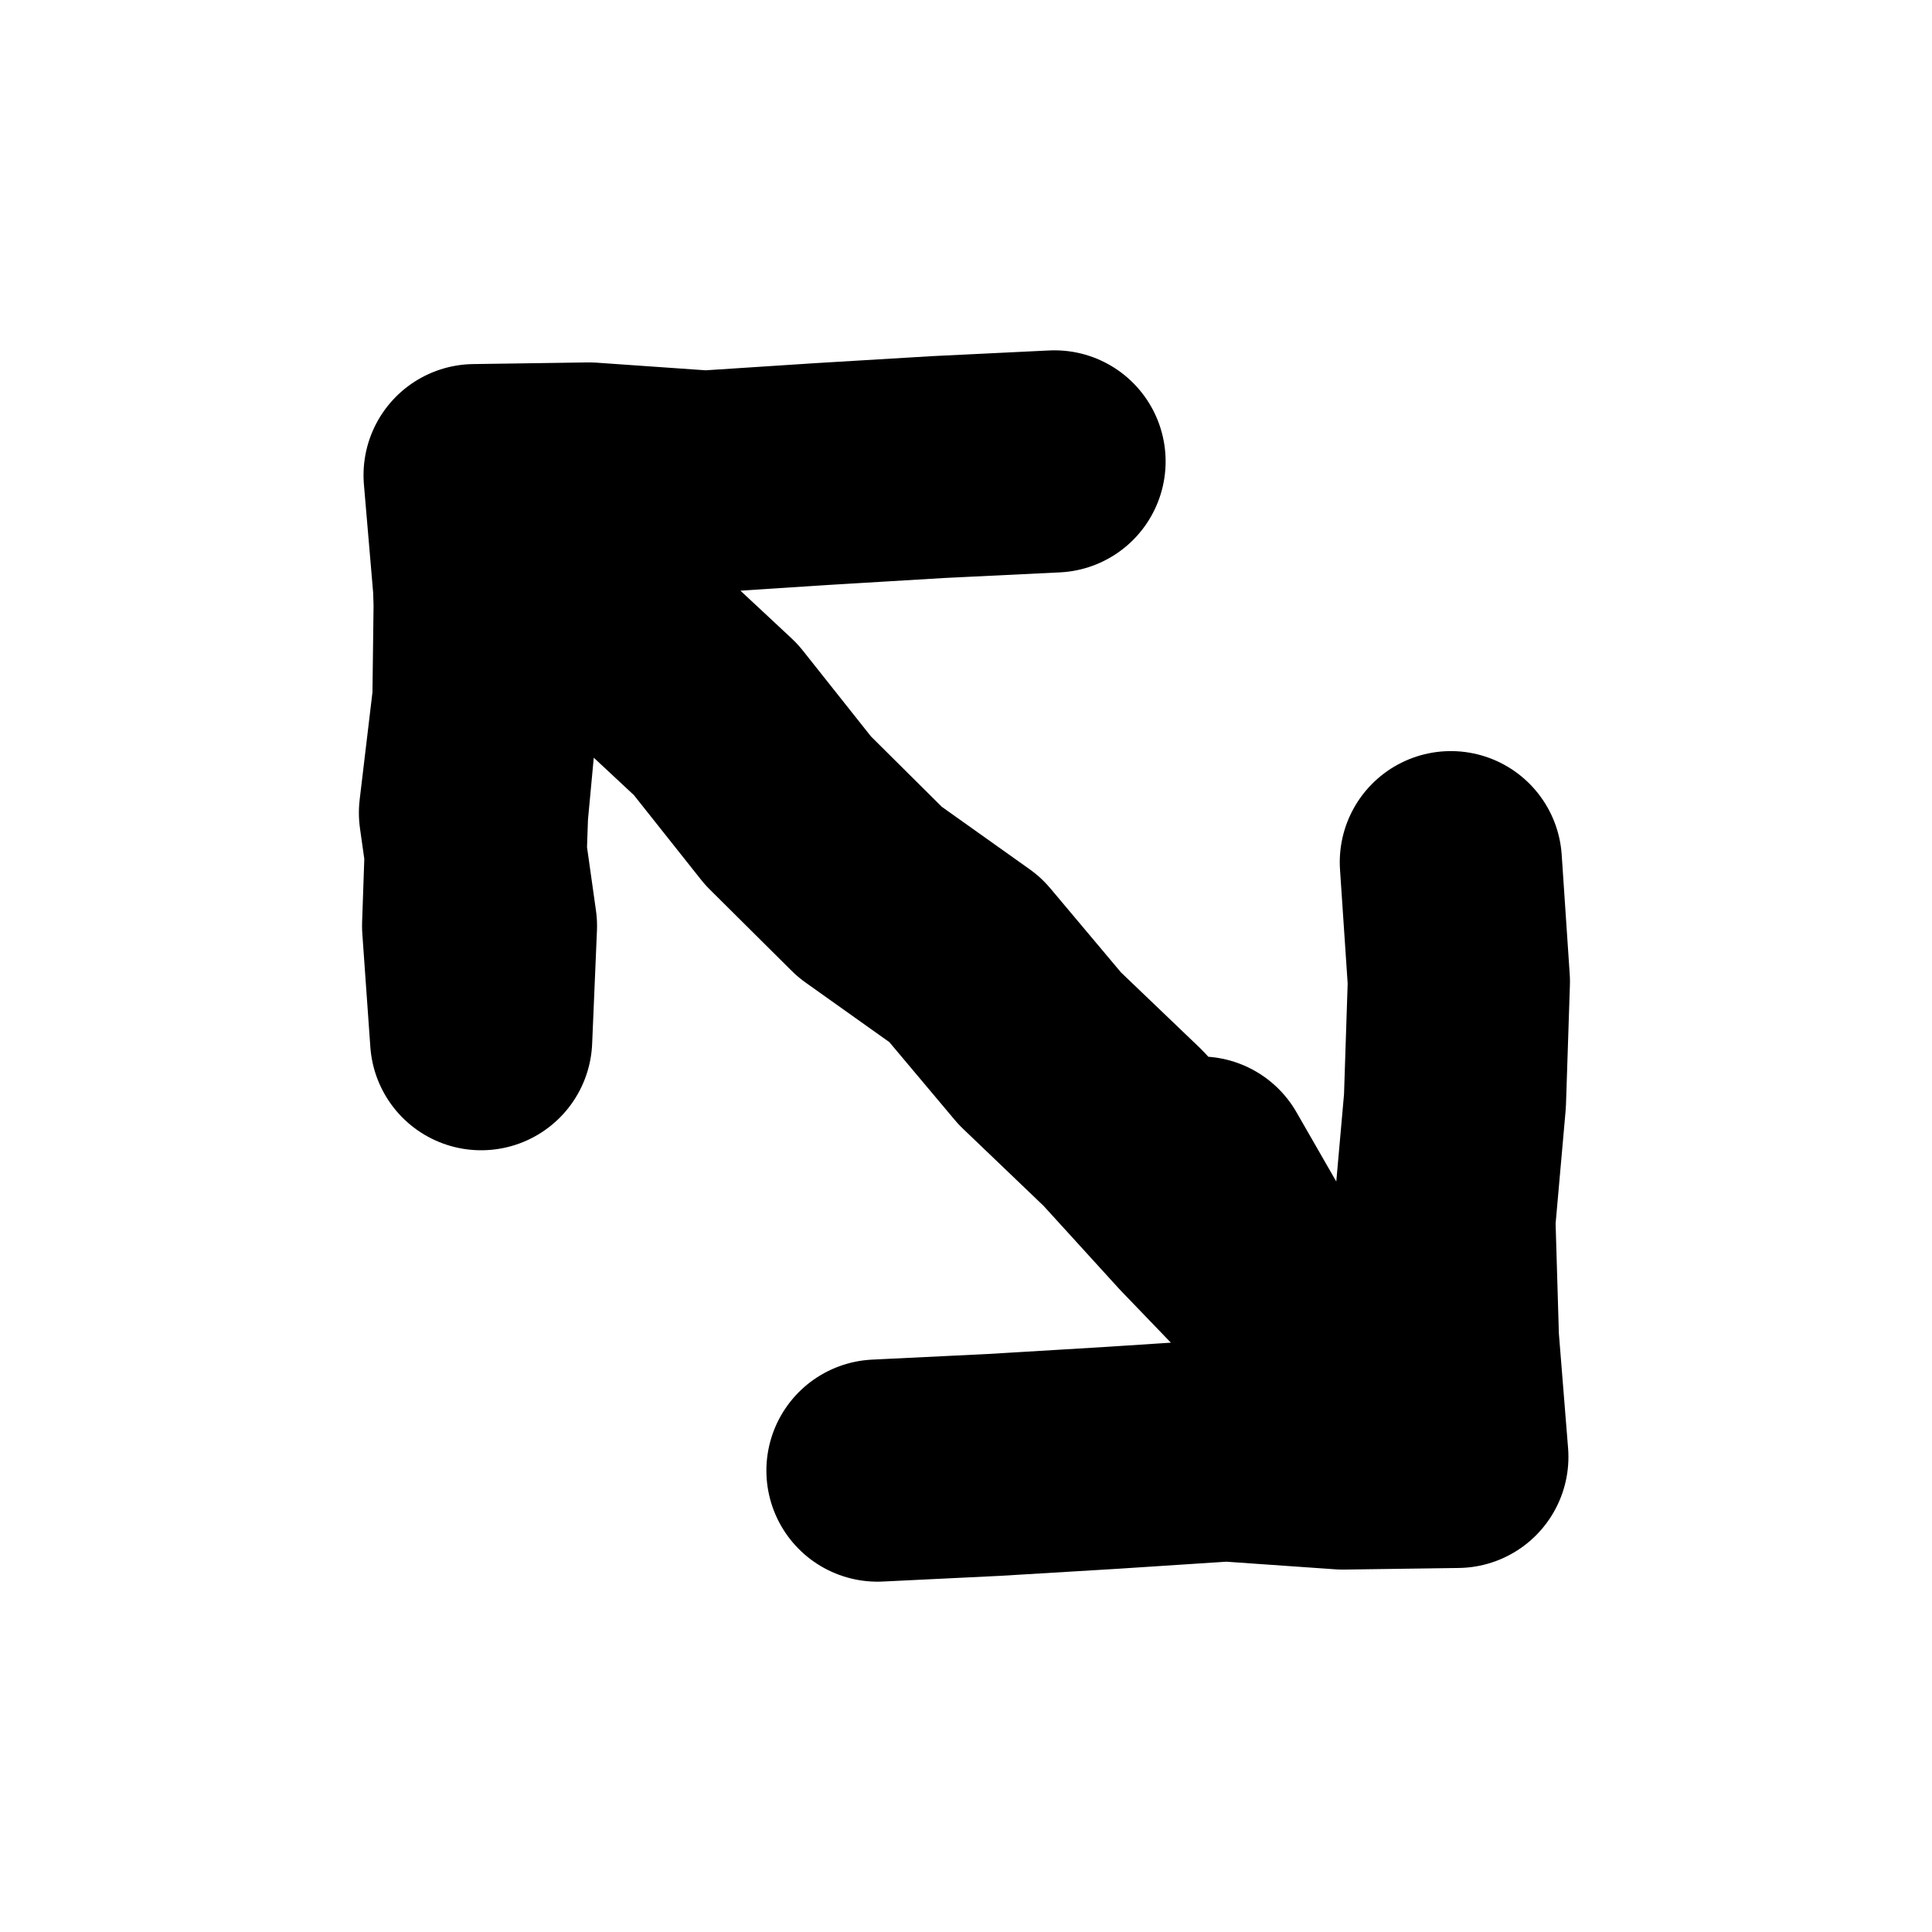
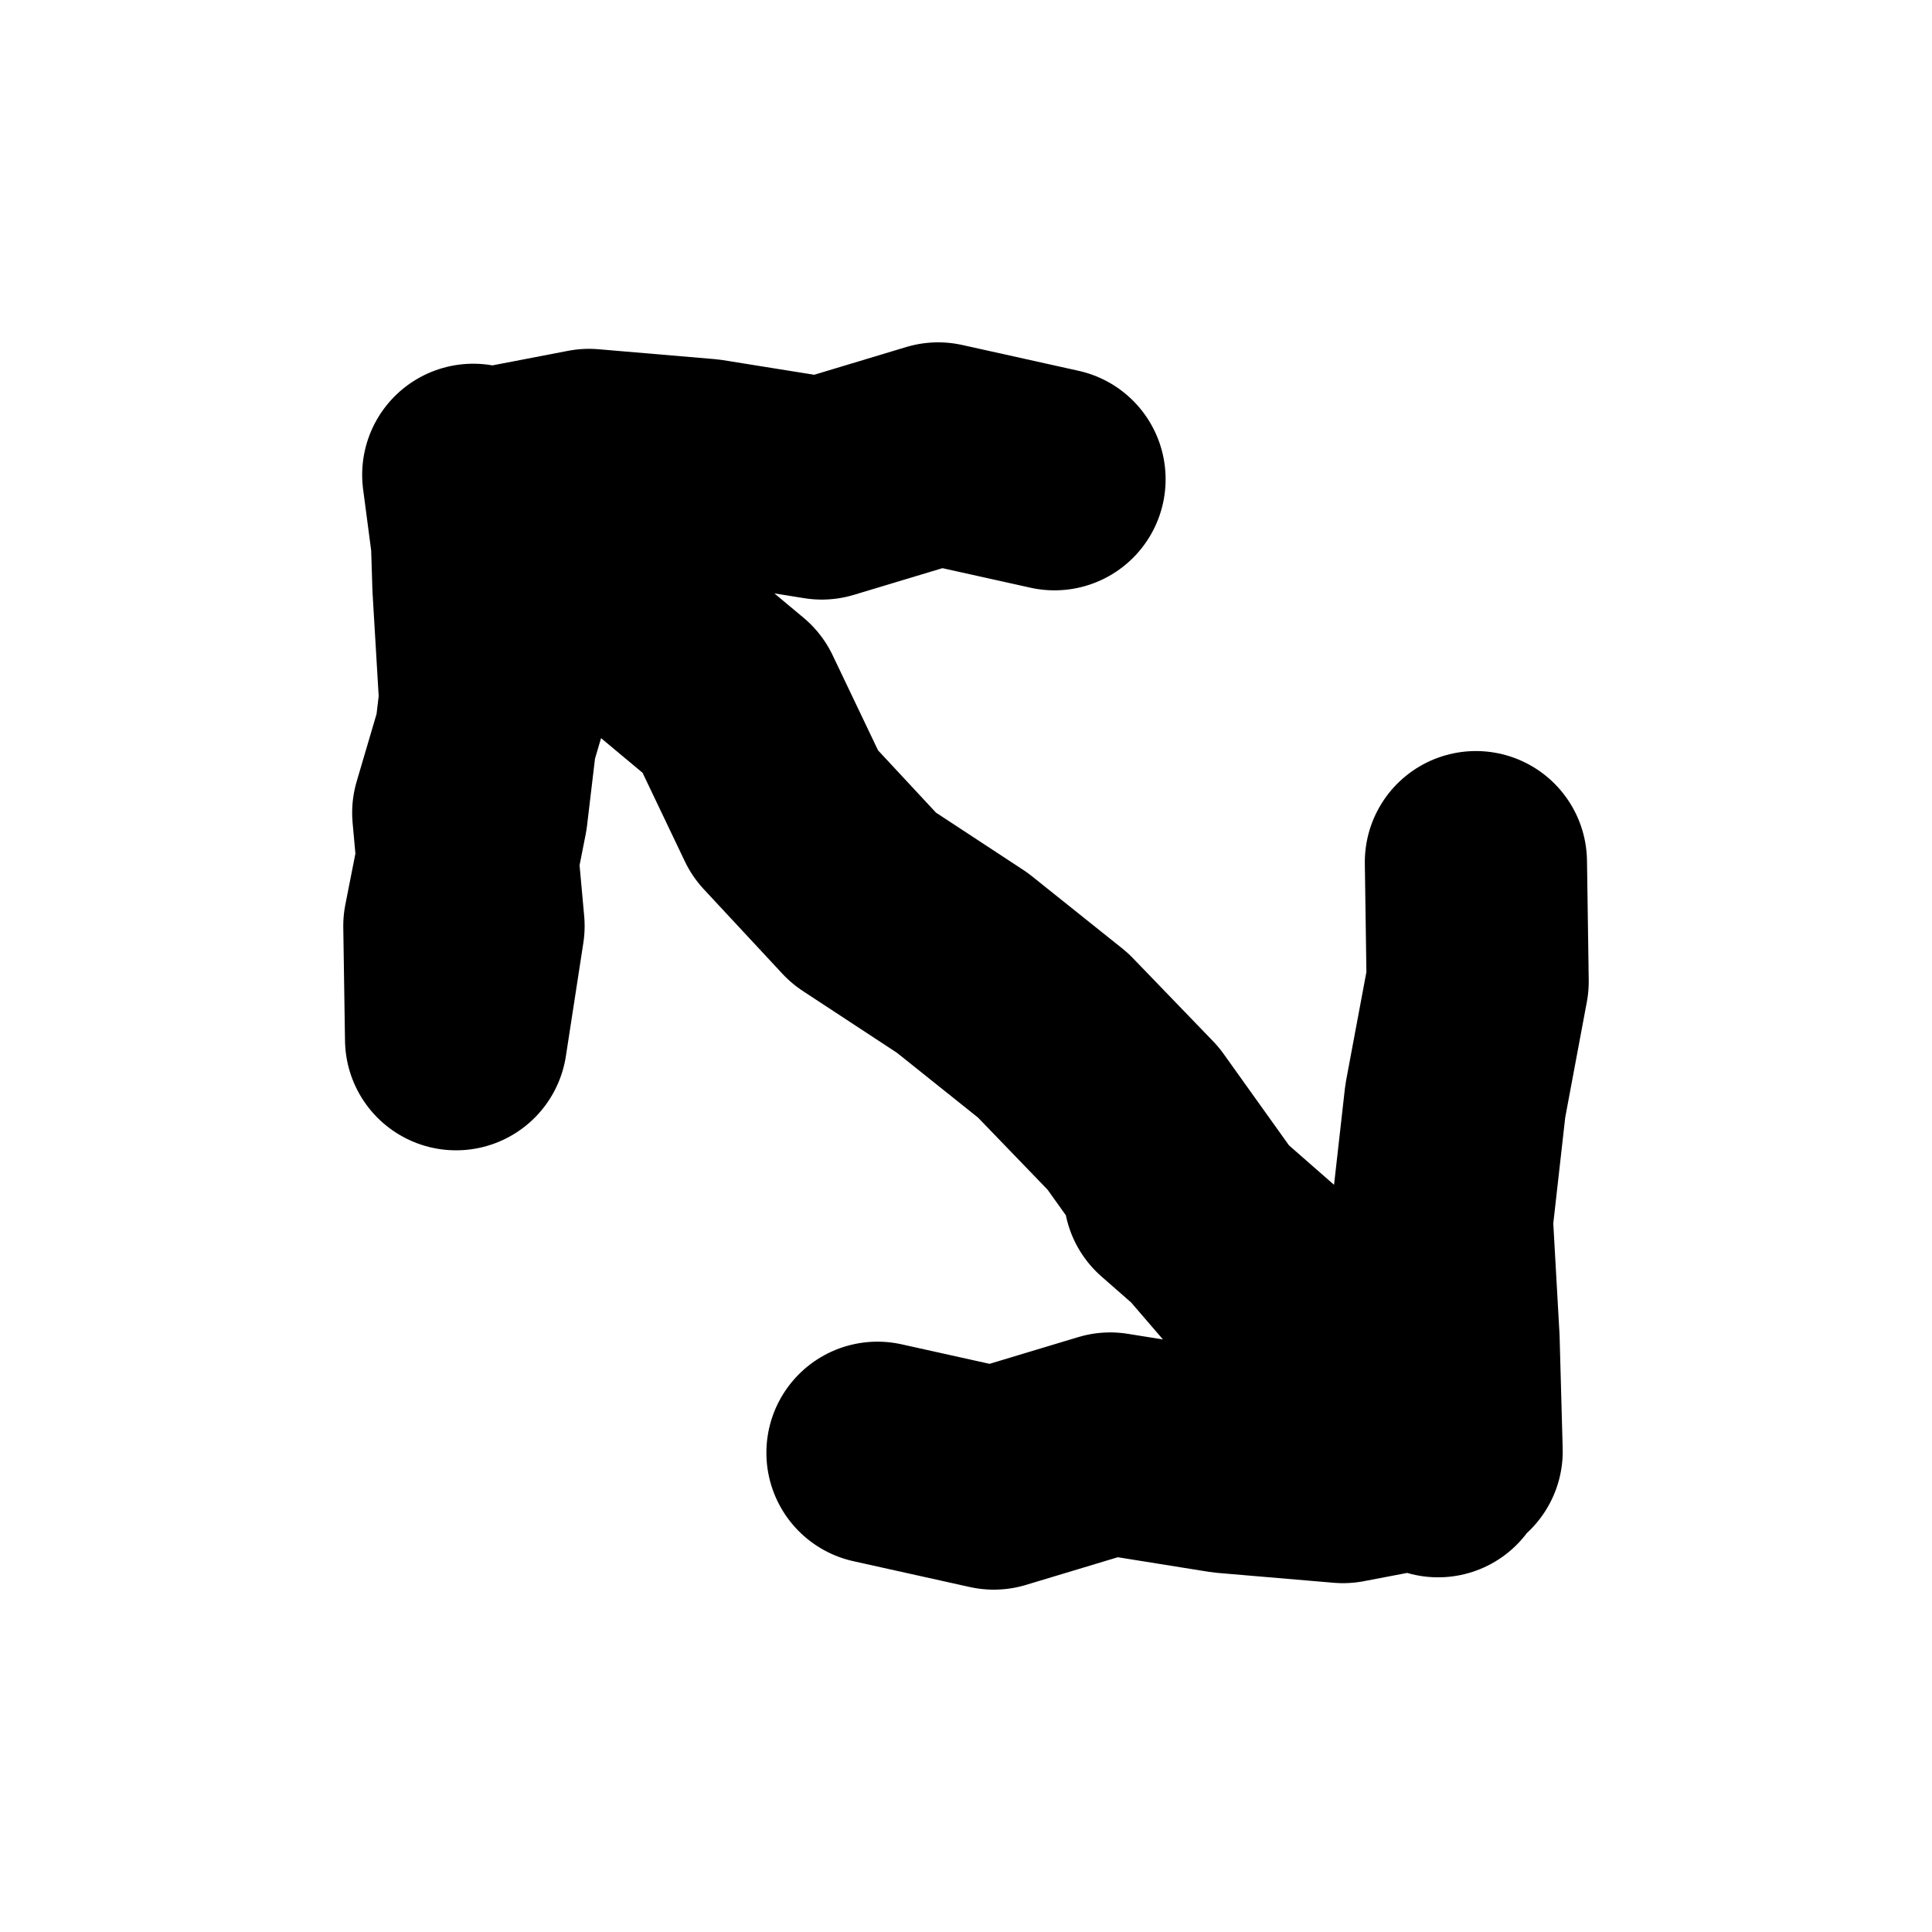
<svg xmlns="http://www.w3.org/2000/svg" id="SM_Icons" data-name="SM Icons" width="200" height="200" viewBox="0 0 200 200">
-   <path d="M90.836,152.234l12.044-.585,12.048-.723,12.045-.785,12.053.842,11.837-.166-.975-12.138-.367-12.354,1.095-12.353.406-12.361-.83-12.358M109.164,47.766l-12.044.585-12.048.723-12.045.785-12.053-.842-11.842.171.981,11.498.367,11.72-1.095,11.719-.406,11.726.83,11.724.497-11.718-1.654-11.718,1.396-11.72.149-11.725-.421-9.526,7.988,5.859,7.59,9.309,8.745,8.157,7.478,9.422,8.475,8.422,9.874,7.022,7.716,9.181,8.636,8.266,8.057,8.85,8.288,8.614,10.798,6.116,7.221,9.705-10.51-8.039-9.131-9.414-6.762-11.774" style="fill: none; stroke: #000; stroke-linecap: round; stroke-linejoin: round; stroke-width: 23px;" />
+   <path d="M90.836,150.388l12.044,2.673,12.048-3.63,12.045,1.932,12.053,1.026,11.246-2.147-.317-11.563-.696-12.354,1.392-12.354,2.314-12.364-.179-12.359M109.164,49.612l-12.044-2.673-12.048,3.63-12.045-1.932-12.053-1.026-11.267,2.168.338,10.908.696,11.719-1.392,11.72-2.314,11.73.179,11.725,1.807-11.72-1.066-11.719,3.454-11.724-.897-11.723-1.521-11.543,9.172,7.476,8.439,8.46,9.212,7.69,5.46,11.439,8.142,8.755,10.201,6.696,9.39,7.507,8.299,8.602,7.047,9.86,7.819,9.083,9.243,7.671,7.459,9.393-9.478-8.999-7.905-10.636-9.89-8.658" style="fill: none; stroke: #000; stroke-linecap: round; stroke-linejoin: round; stroke-width: 23px;" />
</svg>
